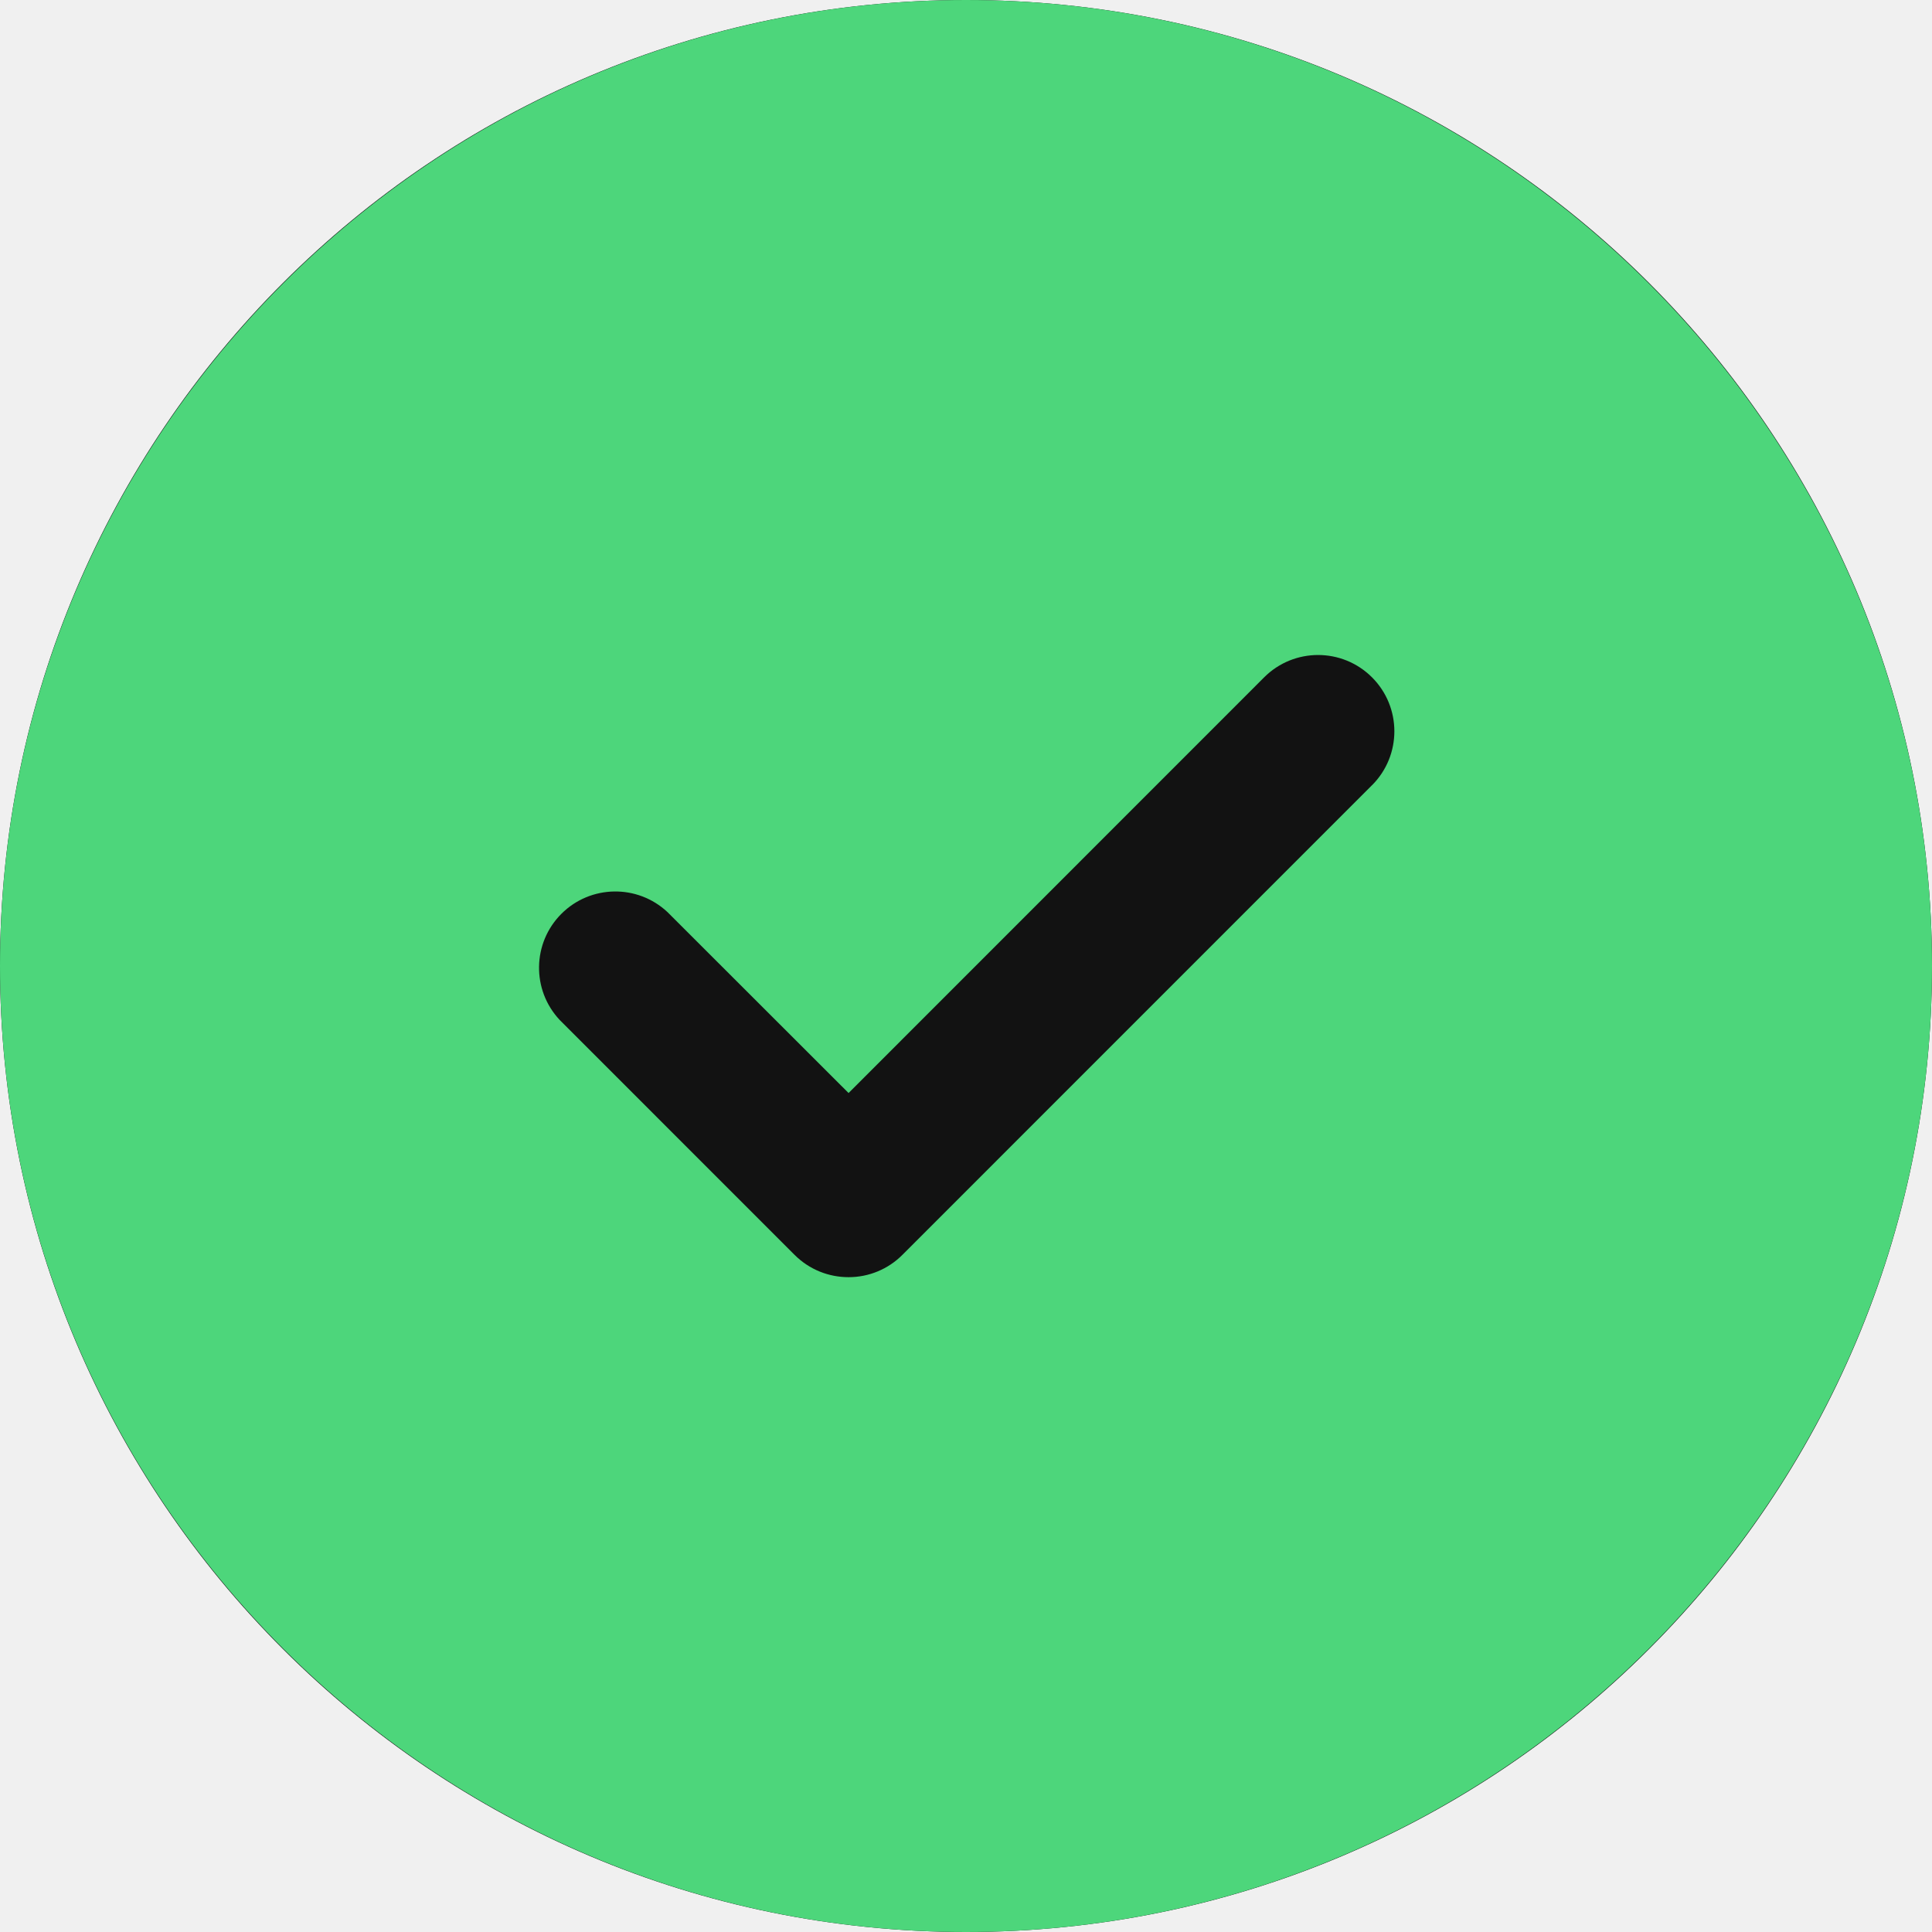
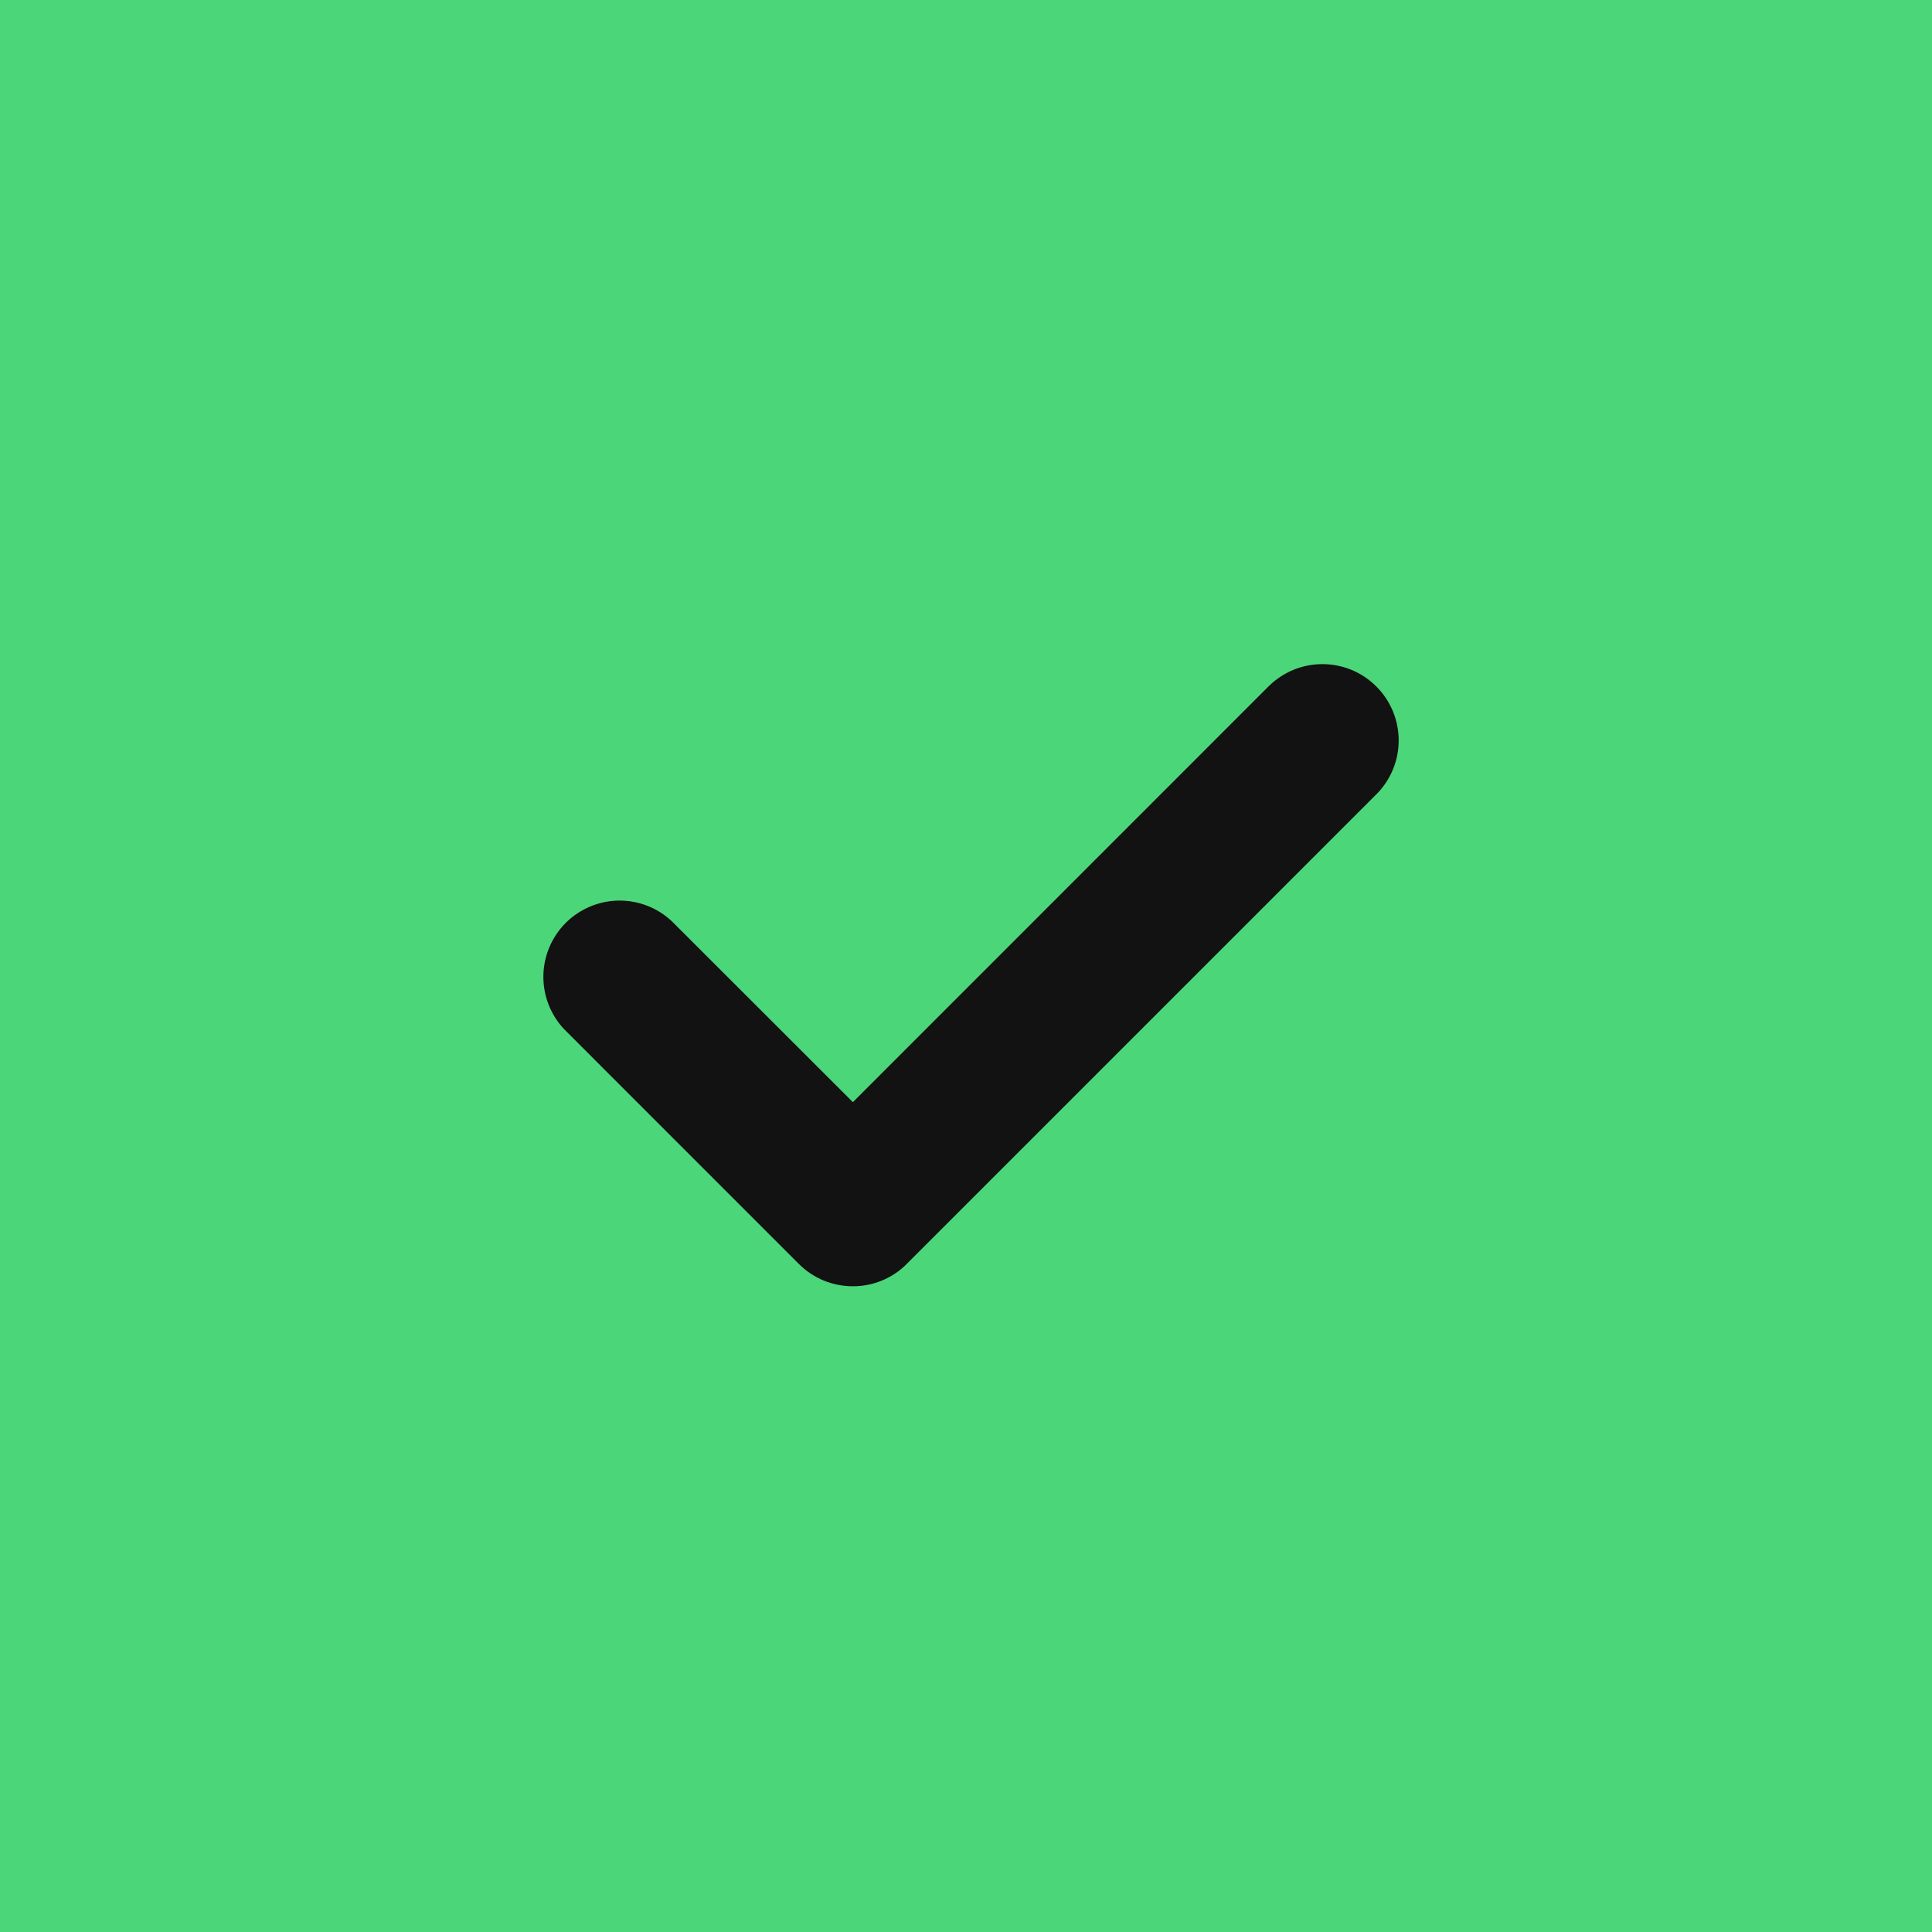
- <svg xmlns="http://www.w3.org/2000/svg" width="64" height="64" fill="none" viewBox="0 0 64 64">
-   <g clip-path="url(#a)">
-     <path fill="#121212" d="M0 32C0 14.327 14.327 0 32 0s32 14.327 32 32-14.327 32-32 32S0 49.673 0 32" />
-     <path fill="#4dd67b" fill-rule="evenodd" d="M45.45 26.01 29.895 41.567a2.51 2.51 0 0 1-1.785.741c-.65 0-1.294-.245-1.79-.74l-7.777-7.778a2.527 2.527 0 0 1 3.57-3.574l5.997 5.992 13.766-13.77a2.527 2.527 0 1 1 3.574 3.574M32 0C14.356 0 0 14.356 0 32c0 17.647 14.356 32 32 32s32-14.353 32-32C64 14.356 49.644 0 32 0" clip-rule="evenodd" />
-   </g>
-   <defs>
-     <clipPath id="a">
-       <path fill="#fff" d="M0 32C0 14.327 14.327 0 32 0s32 14.327 32 32-14.327 32-32 32S0 49.673 0 32" />
-     </clipPath>
-   </defs>
+ <svg xmlns="http://www.w3.org/2000/svg" width="64" height="64" viewBox="0 0 64 64" fill="none">
+   <path d="M0 0H64V64H0V0Z" fill="#4CD67A" />
+   <path d="M43.806 22C44.138 22 44.467 22.065 44.774 22.192C45.08 22.319 45.358 22.506 45.593 22.74C45.828 22.975 46.014 23.253 46.141 23.56C46.268 23.866 46.333 24.195 46.333 24.526C46.333 24.858 46.268 25.188 46.141 25.494C46.014 25.801 45.828 26.079 45.593 26.314L30.038 41.869C29.805 42.104 29.526 42.291 29.22 42.418C28.914 42.545 28.585 42.61 28.253 42.609C27.603 42.609 26.959 42.365 26.463 41.87L18.686 34.092C18.236 33.614 17.991 32.979 18 32.322C18.01 31.666 18.275 31.039 18.739 30.574C19.203 30.11 19.829 29.844 20.486 29.833C21.142 29.823 21.777 30.068 22.256 30.518L28.253 36.51L42.019 22.74C42.254 22.506 42.533 22.319 42.839 22.192C43.146 22.065 43.474 22 43.806 22Z" fill="#121212" />
</svg>
